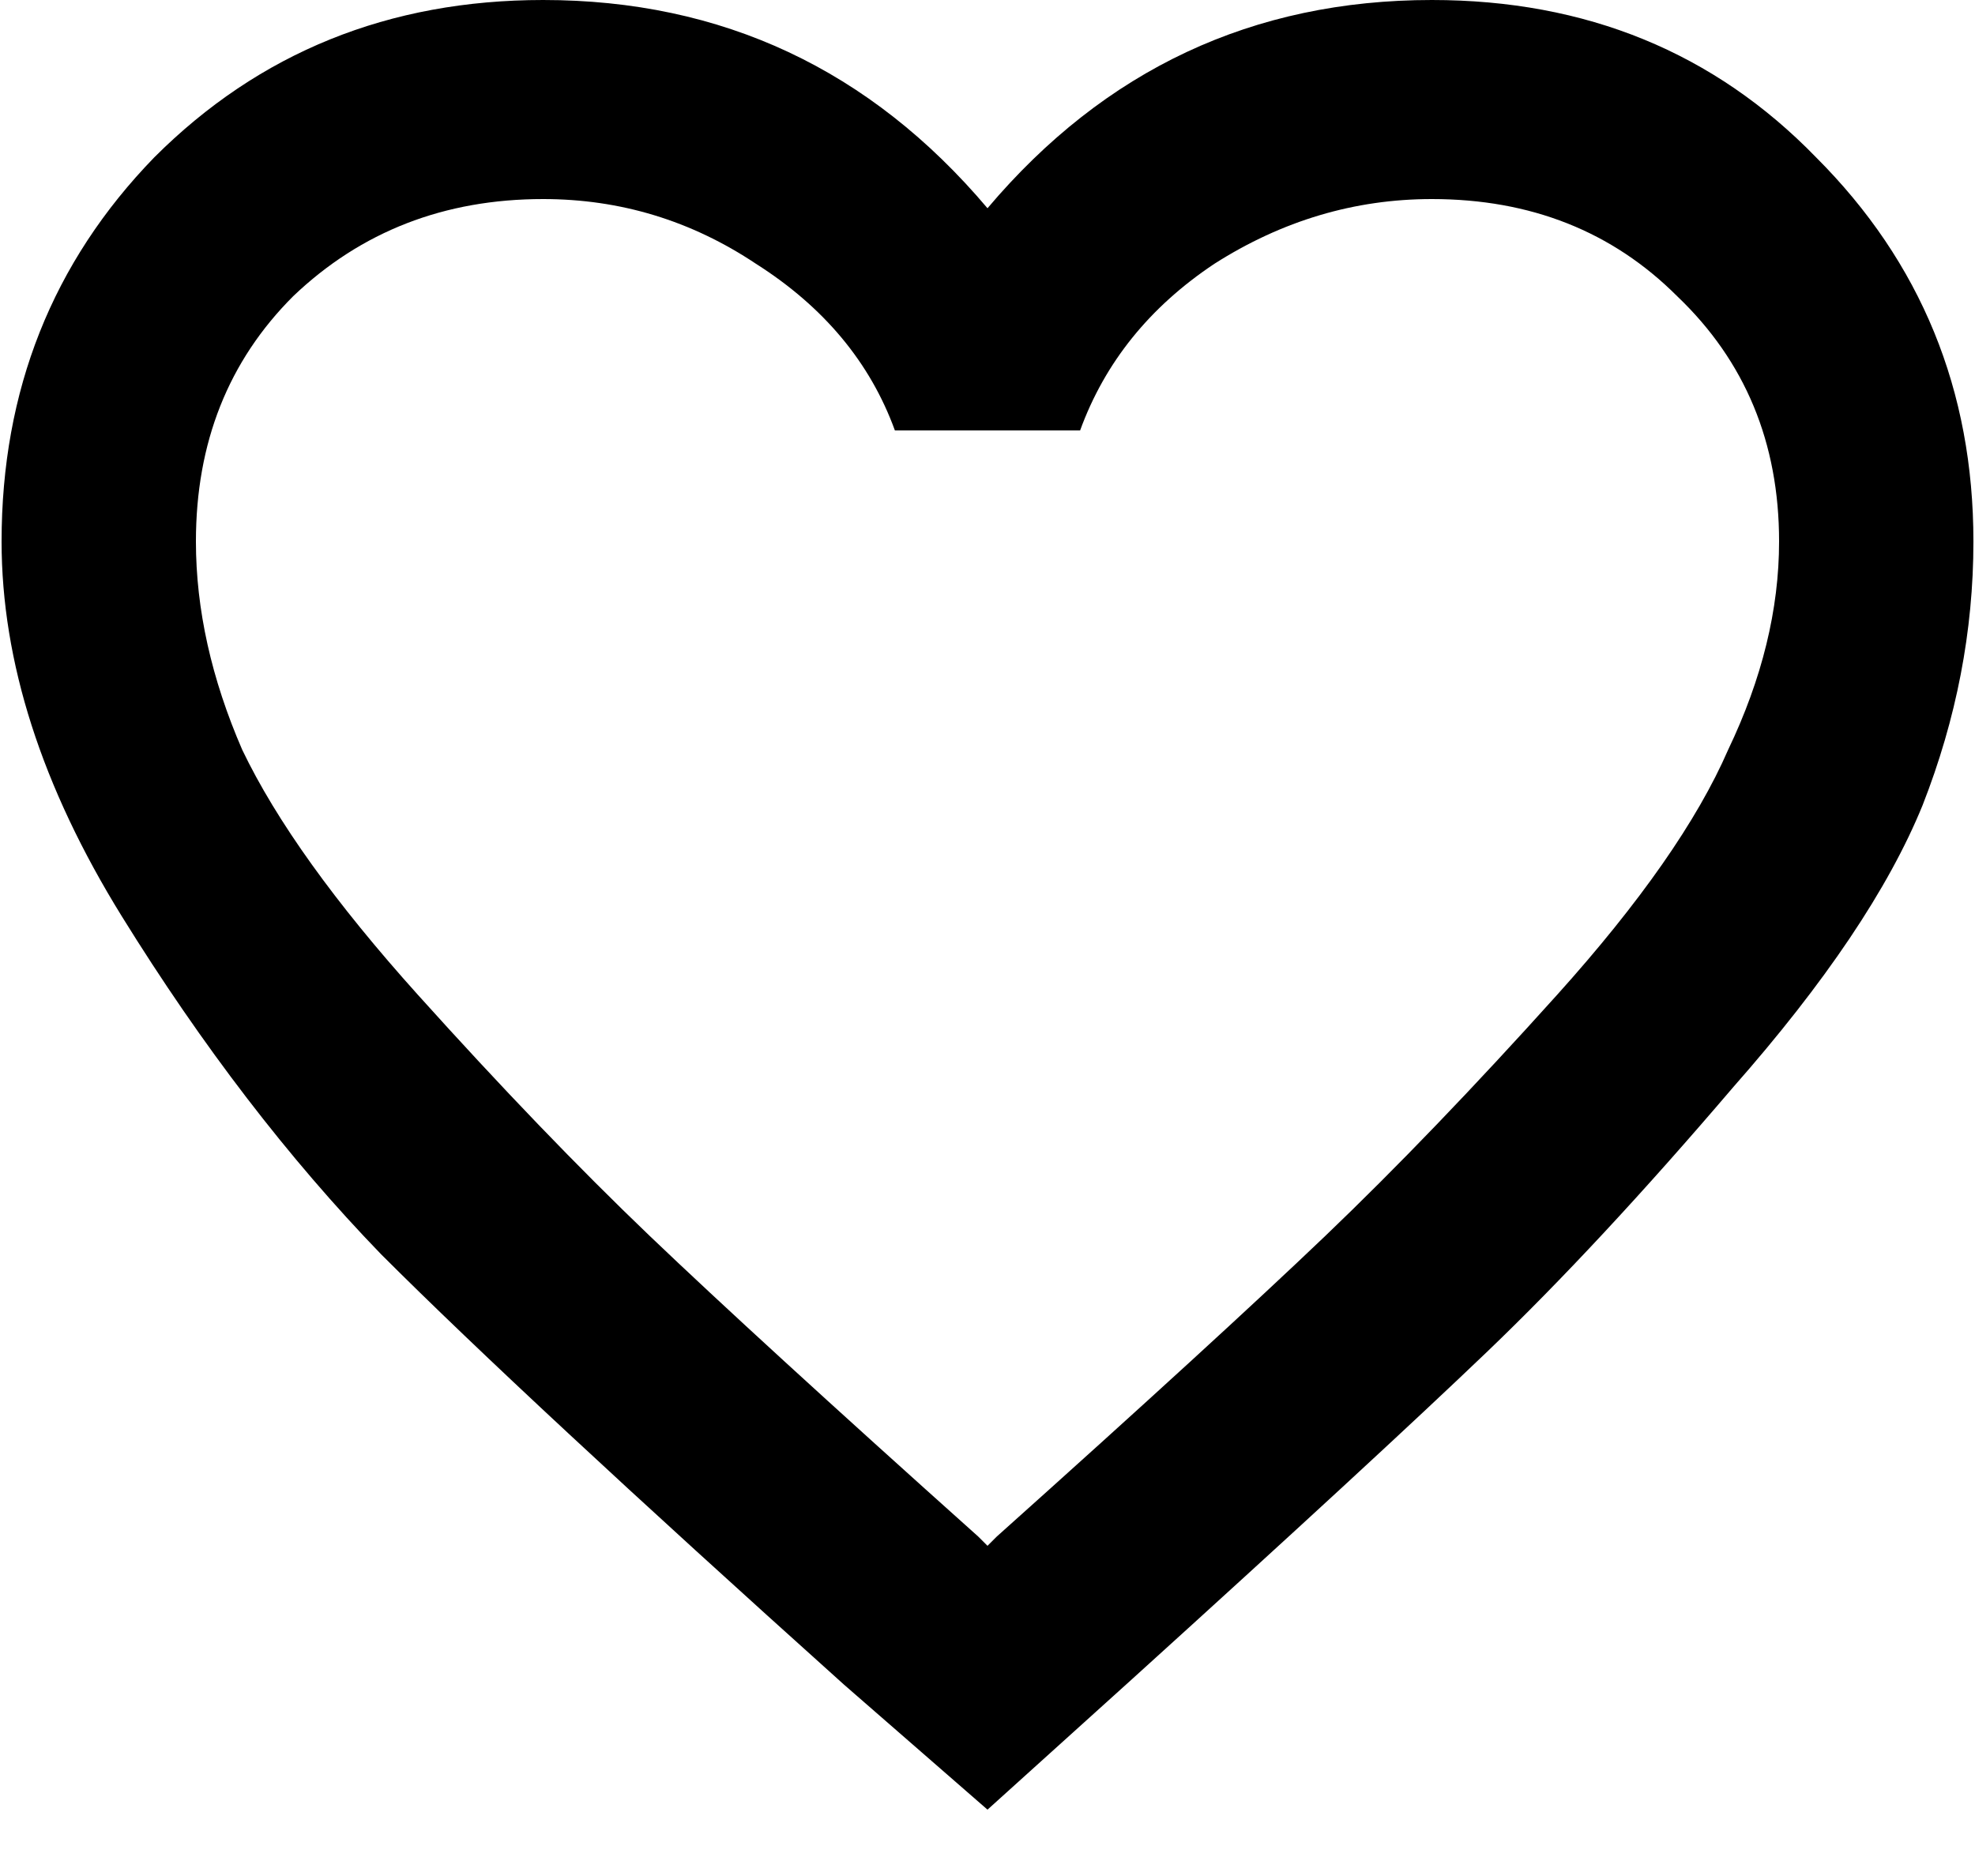
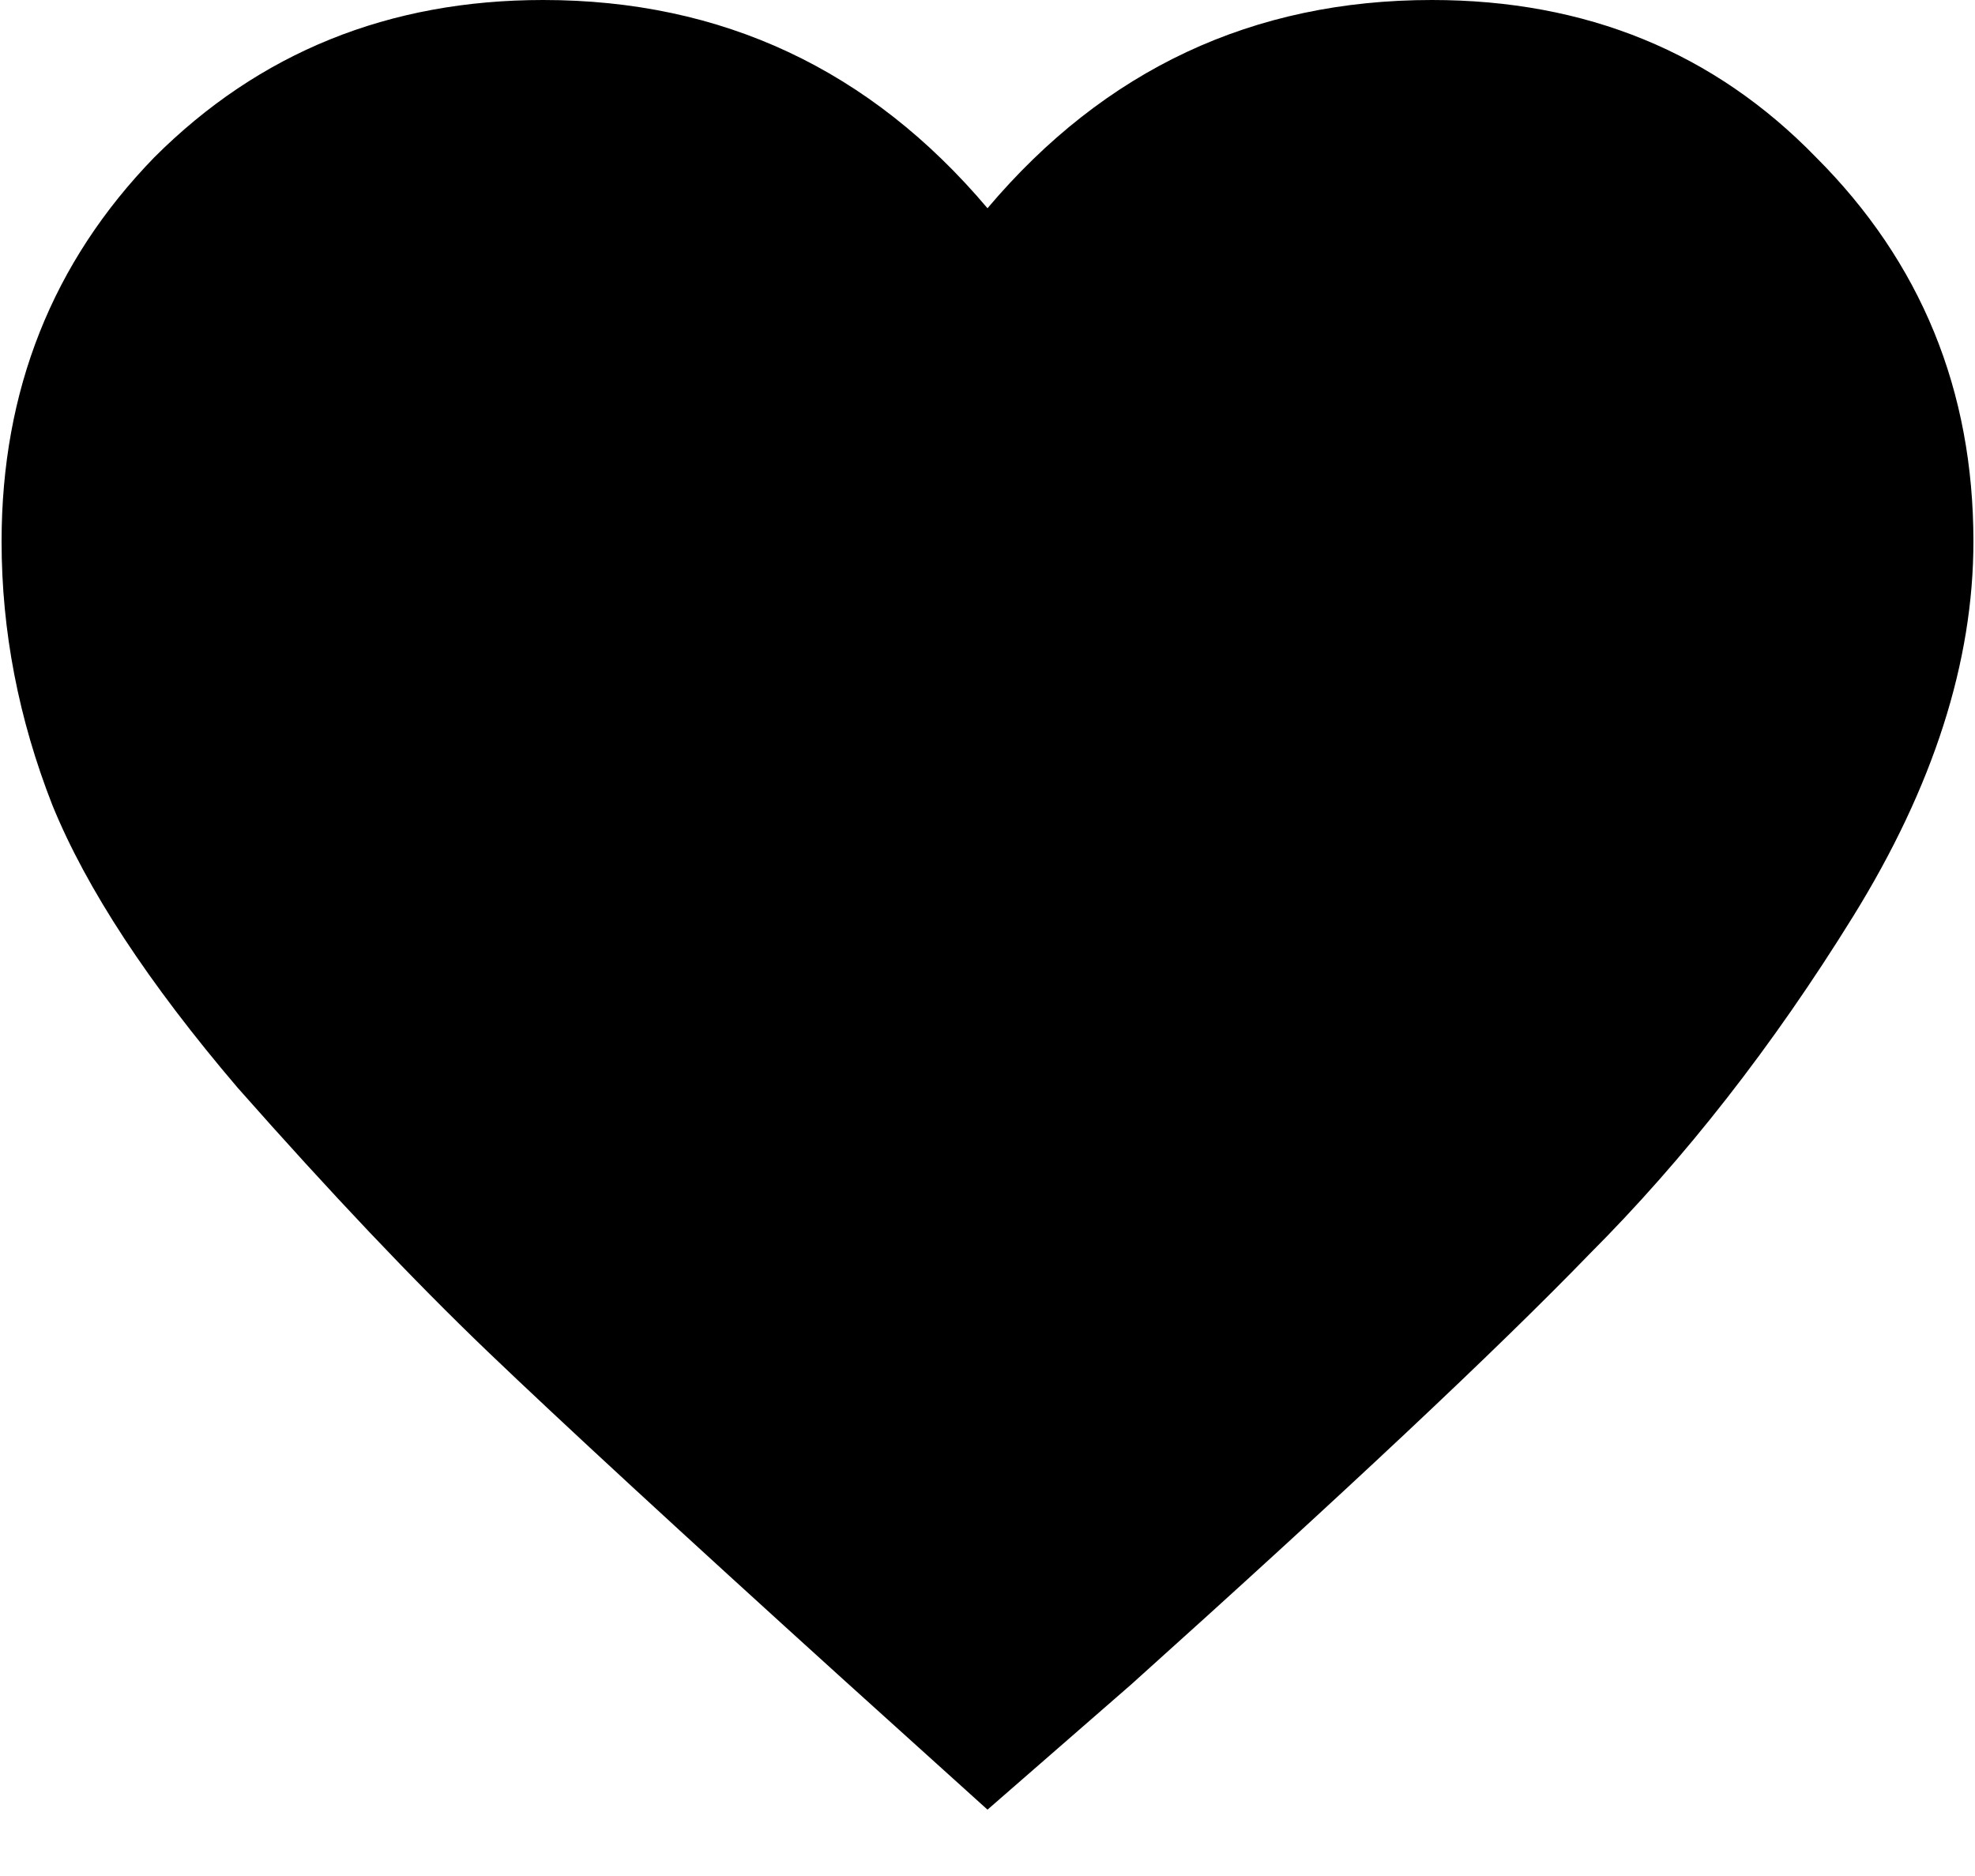
<svg xmlns="http://www.w3.org/2000/svg" width="20" height="19" viewBox="0 0 20 19" fill="none">
-   <path d="M10.094 15.562C11.594 14.219 12.703 13.203 13.422 12.516C14.141 11.828 14.922 11.016 15.766 10.078C16.609 9.141 17.188 8.312 17.5 7.594C17.844 6.875 18.016 6.172 18.016 5.484C18.016 4.484 17.672 3.656 16.984 3C16.328 2.344 15.5 2.016 14.5 2.016C13.719 2.016 12.984 2.234 12.297 2.672C11.641 3.109 11.188 3.672 10.938 4.359H9.062C8.812 3.672 8.344 3.109 7.656 2.672C7 2.234 6.281 2.016 5.5 2.016C4.5 2.016 3.656 2.344 2.969 3C2.312 3.656 1.984 4.484 1.984 5.484C1.984 6.172 2.141 6.875 2.453 7.594C2.797 8.312 3.391 9.141 4.234 10.078C5.078 11.016 5.859 11.828 6.578 12.516C7.297 13.203 8.406 14.219 9.906 15.562L10 15.656L10.094 15.562ZM14.5 0C16.062 0 17.359 0.531 18.391 1.594C19.453 2.656 19.984 3.953 19.984 5.484C19.984 6.391 19.812 7.281 19.469 8.156C19.125 9 18.484 9.953 17.547 11.016C16.641 12.078 15.812 12.969 15.062 13.688C14.312 14.406 13.109 15.516 11.453 17.016L10 18.328L8.547 17.062C6.391 15.125 4.828 13.672 3.859 12.703C2.922 11.734 2.047 10.594 1.234 9.281C0.422 7.969 0.016 6.703 0.016 5.484C0.016 3.953 0.531 2.656 1.562 1.594C2.625 0.531 3.938 0 5.5 0C7.312 0 8.812 0.703 10 2.109C11.188 0.703 12.688 0 14.5 0Z" fill="black" />
+   <path d="M10 18.328L8.547 17.016C6.891 15.516 5.688 14.406 4.938 13.688C4.188 12.969 3.344 12.078 2.406 11.016C1.5 9.953 0.875 9 0.531 8.156C0.188 7.281 0.016 6.391 0.016 5.484C0.016 3.953 0.531 2.656 1.562 1.594C2.625 0.531 3.938 0 5.5 0C7.312 0 8.812 0.703 10 2.109C11.188 0.703 12.688 0 14.5 0C16.062 0 17.359 0.531 18.391 1.594C19.453 2.656 19.984 3.953 19.984 5.484C19.984 6.703 19.578 7.969 18.766 9.281C17.953 10.594 17.062 11.734 16.094 12.703C15.156 13.672 13.609 15.125 11.453 17.062L10 18.328Z" fill="black" />
</svg>
